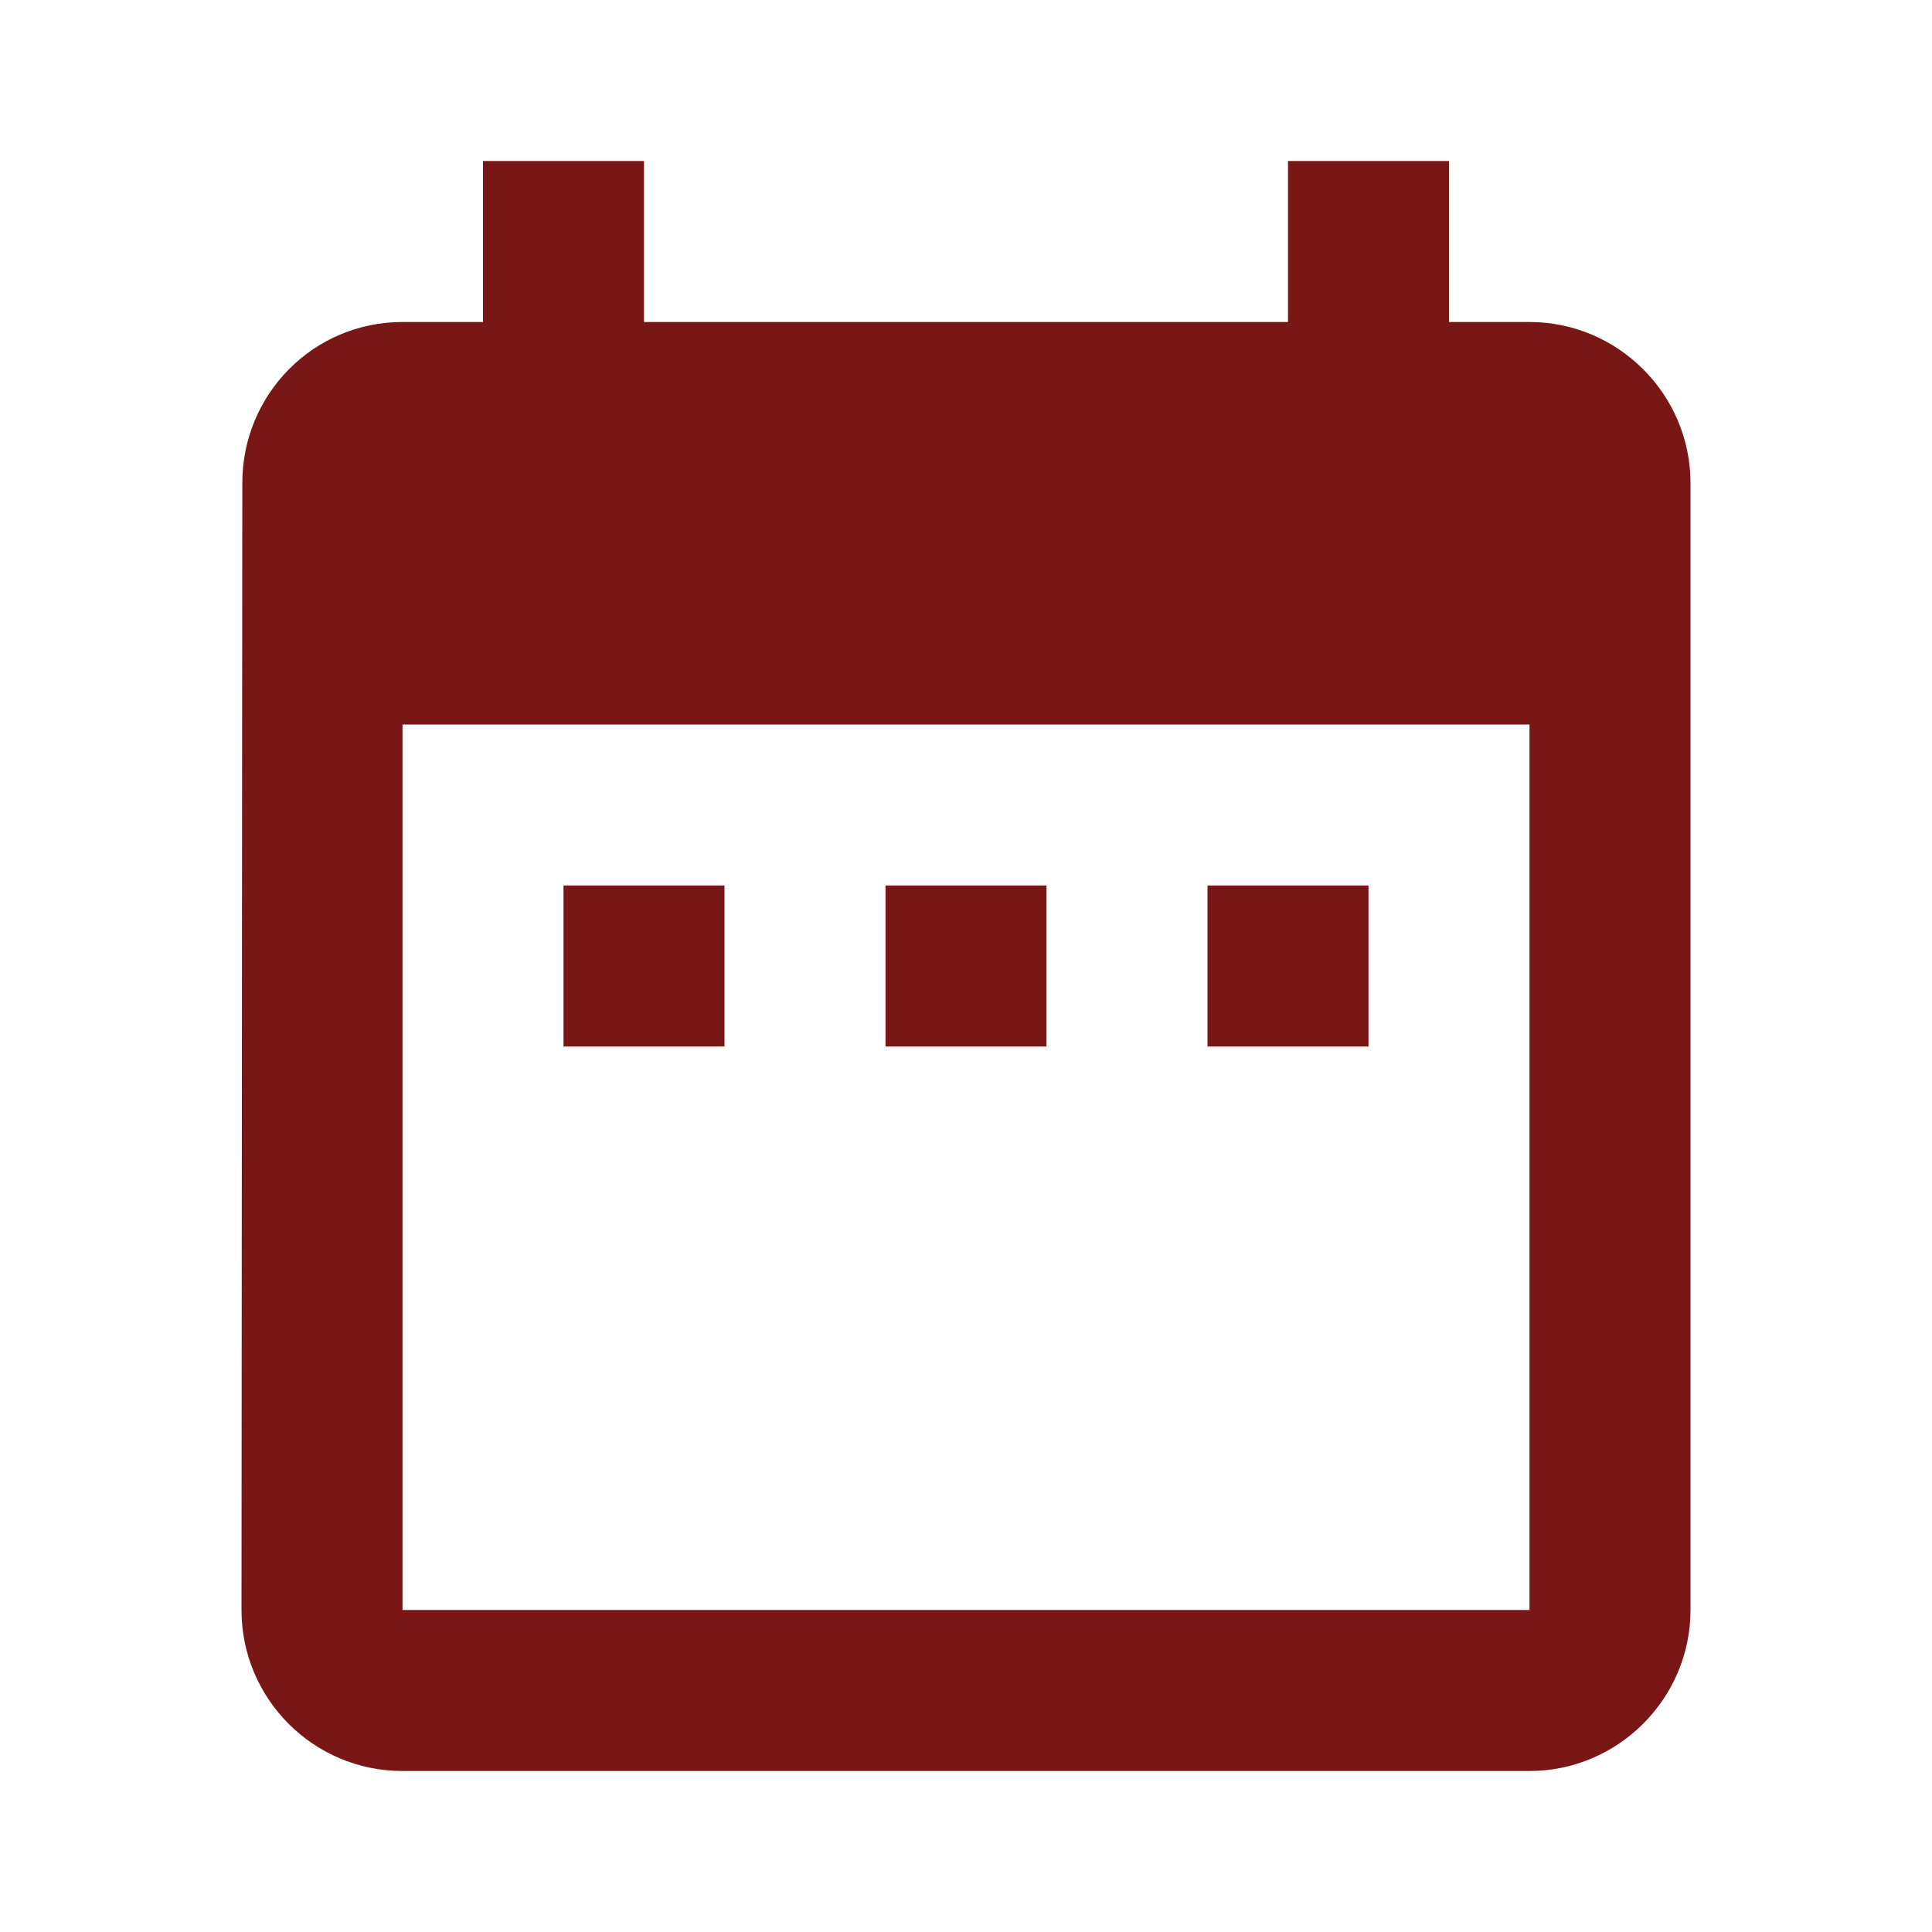
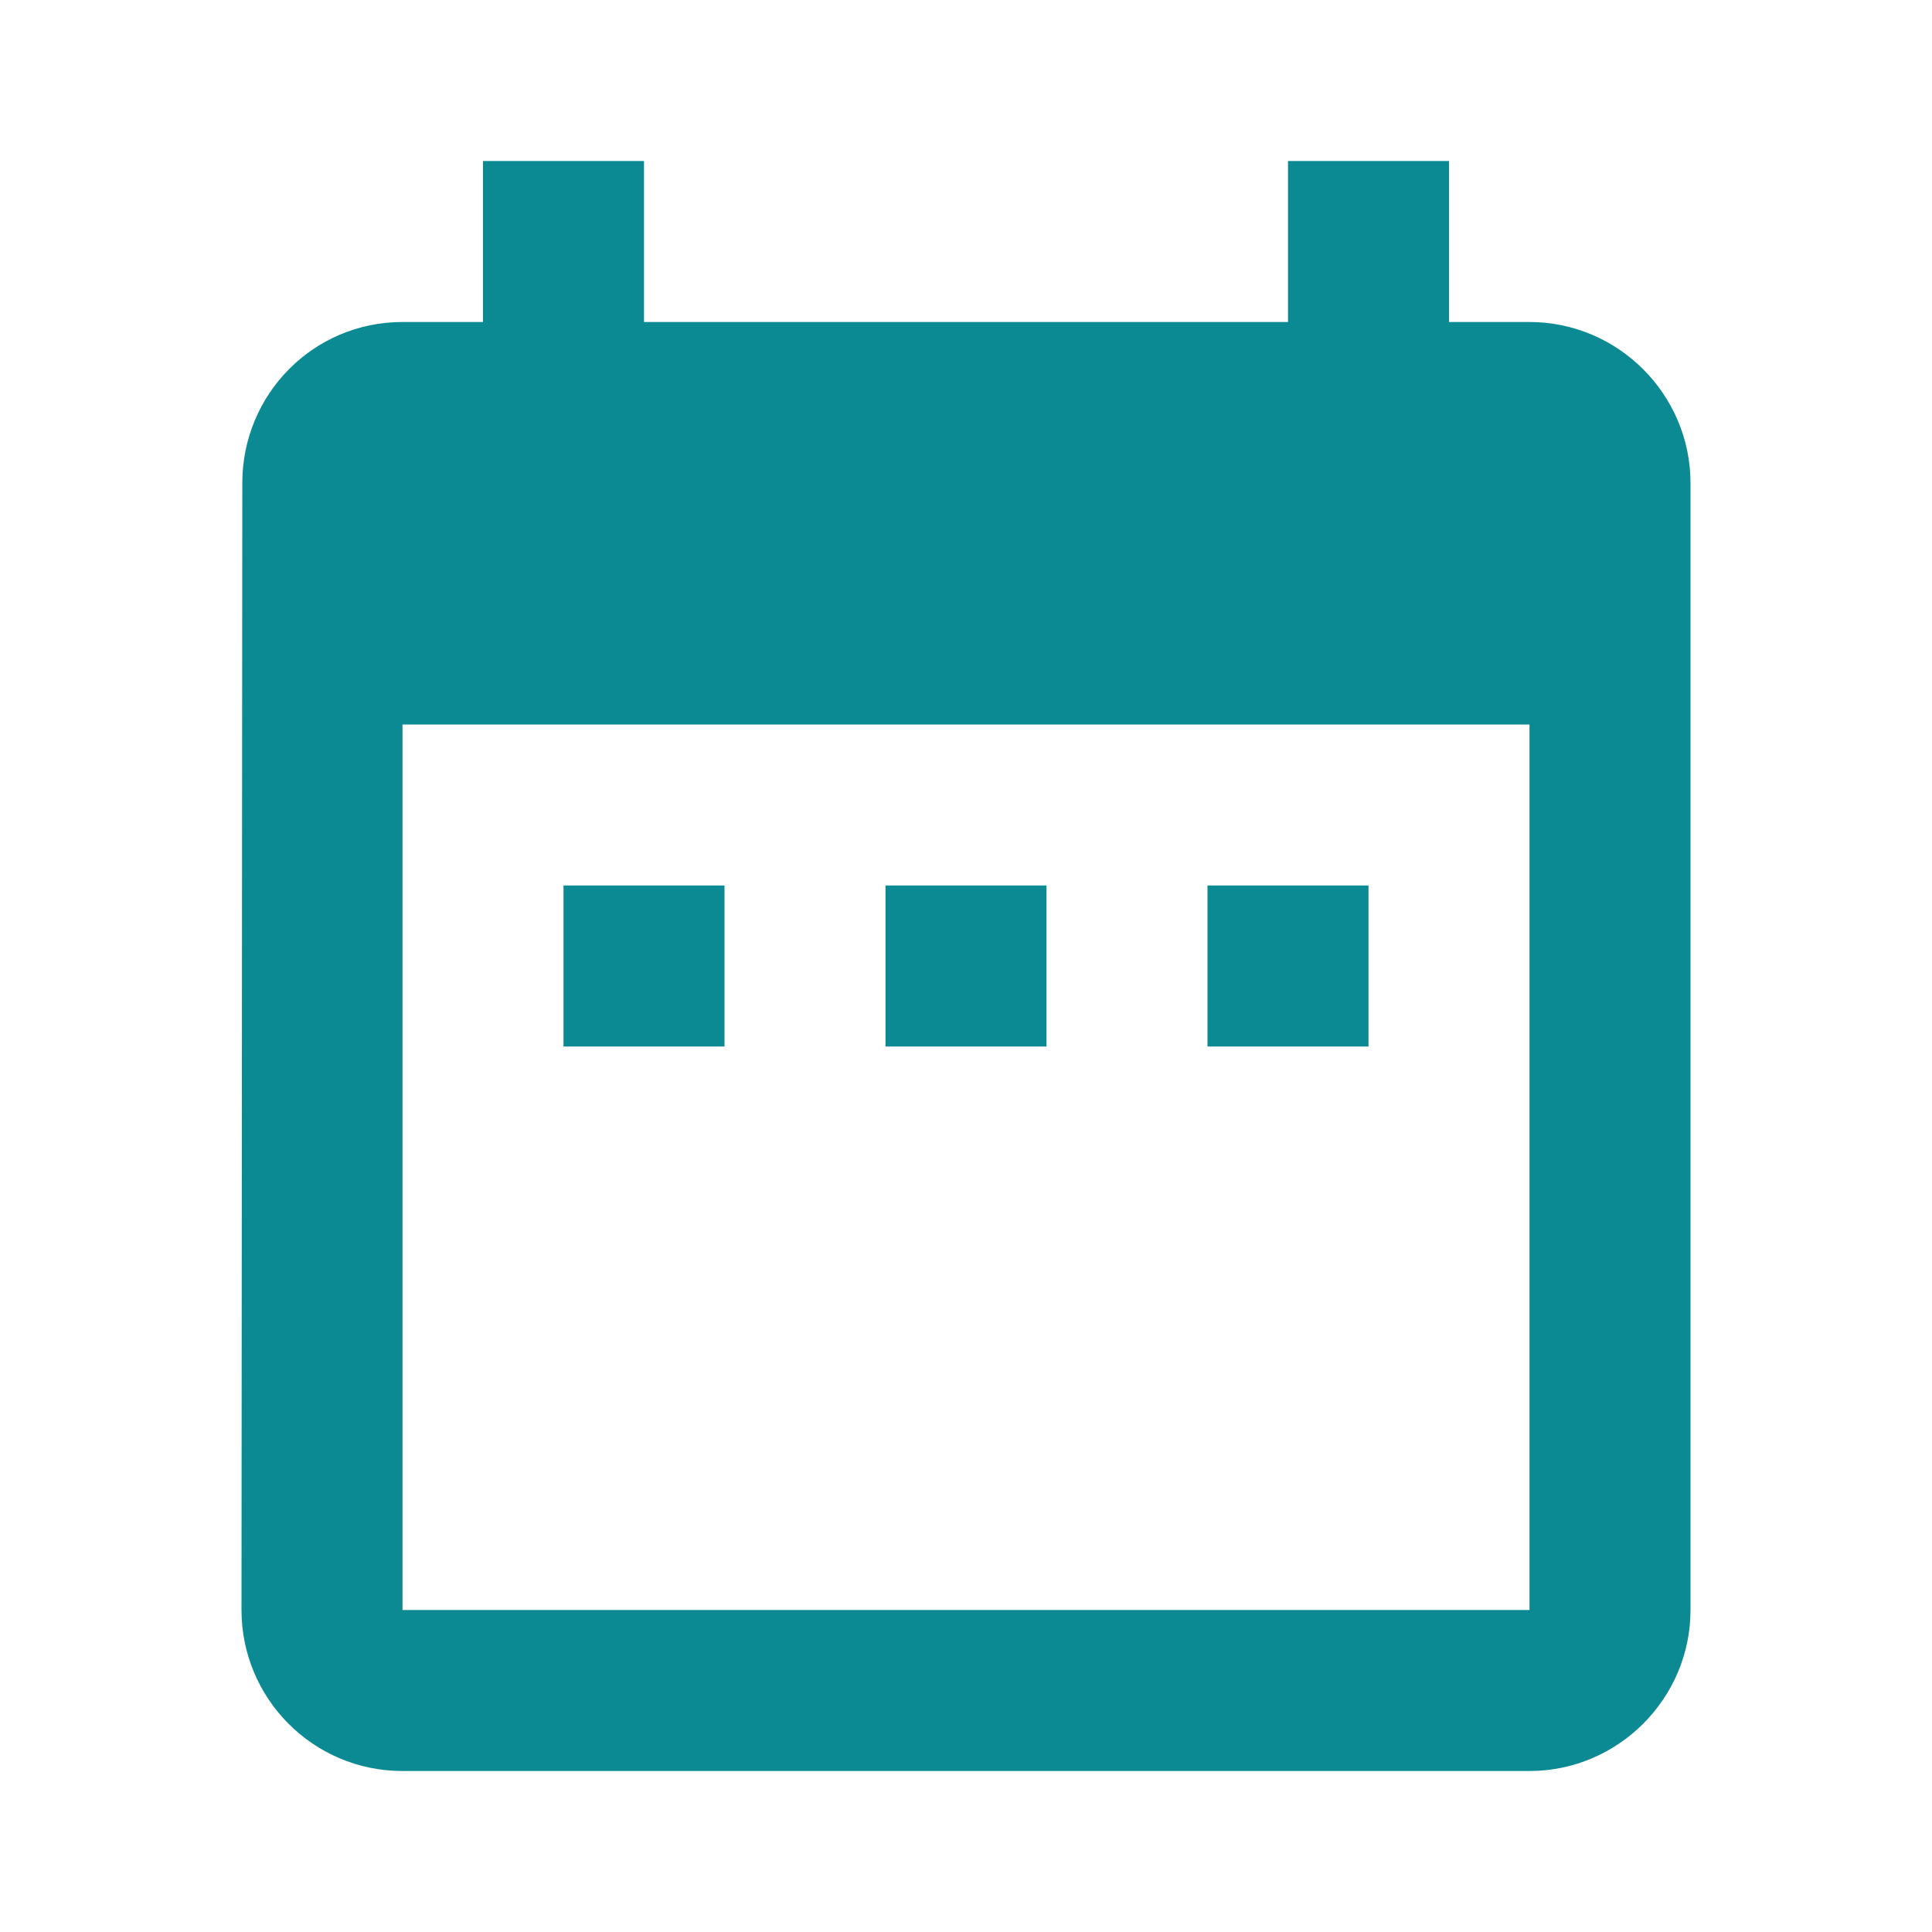
- <svg xmlns="http://www.w3.org/2000/svg" fill="#791716" height="24" viewBox="0 0 24 24" width="24">
+ <svg xmlns="http://www.w3.org/2000/svg" fill="#0c8a94" height="24" viewBox="0 0 24 24" width="24">
  <path d="M9 11H7v2h2v-2zm4 0h-2v2h2v-2zm4 0h-2v2h2v-2zm2-7h-1V2h-2v2H8V2H6v2H5c-1.11 0-1.99.9-1.99 2L3 20c0 1.1.89 2 2 2h14c1.1 0 2-.9 2-2V6c0-1.1-.9-2-2-2zm0 16H5V9h14v11z" />
  <path d="M0 0h24v24H0z" fill="none" />
</svg>
